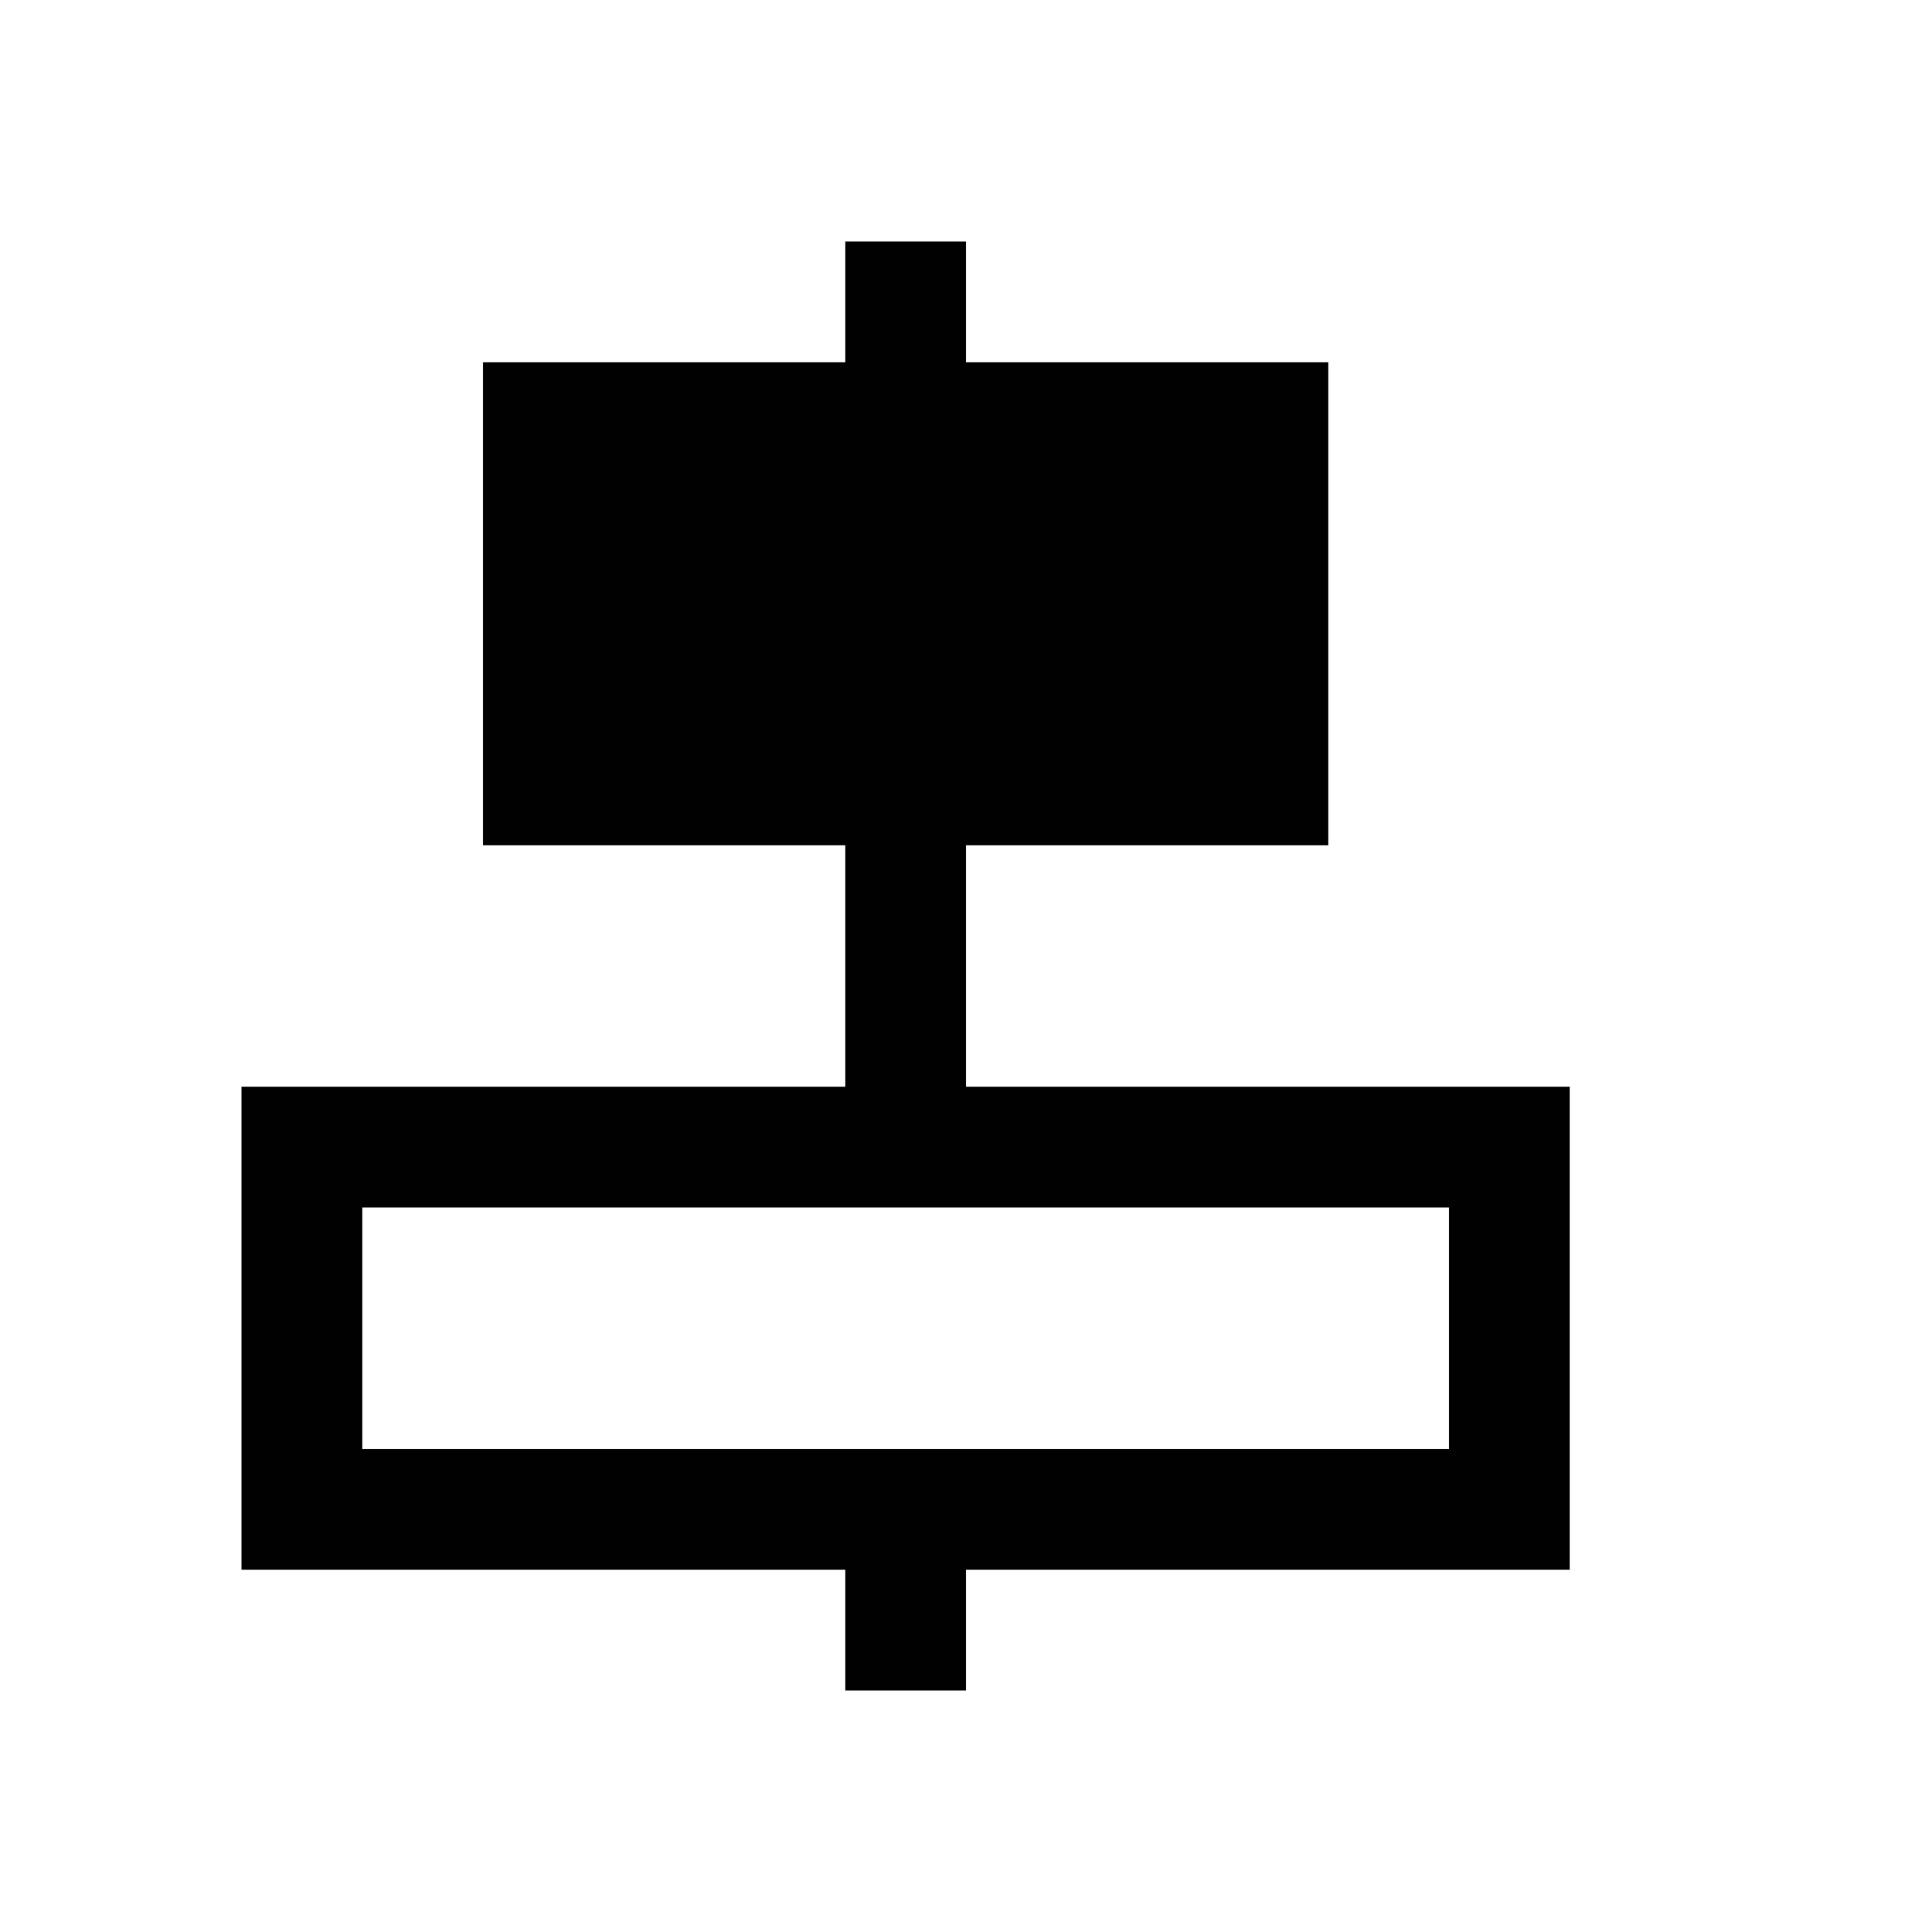
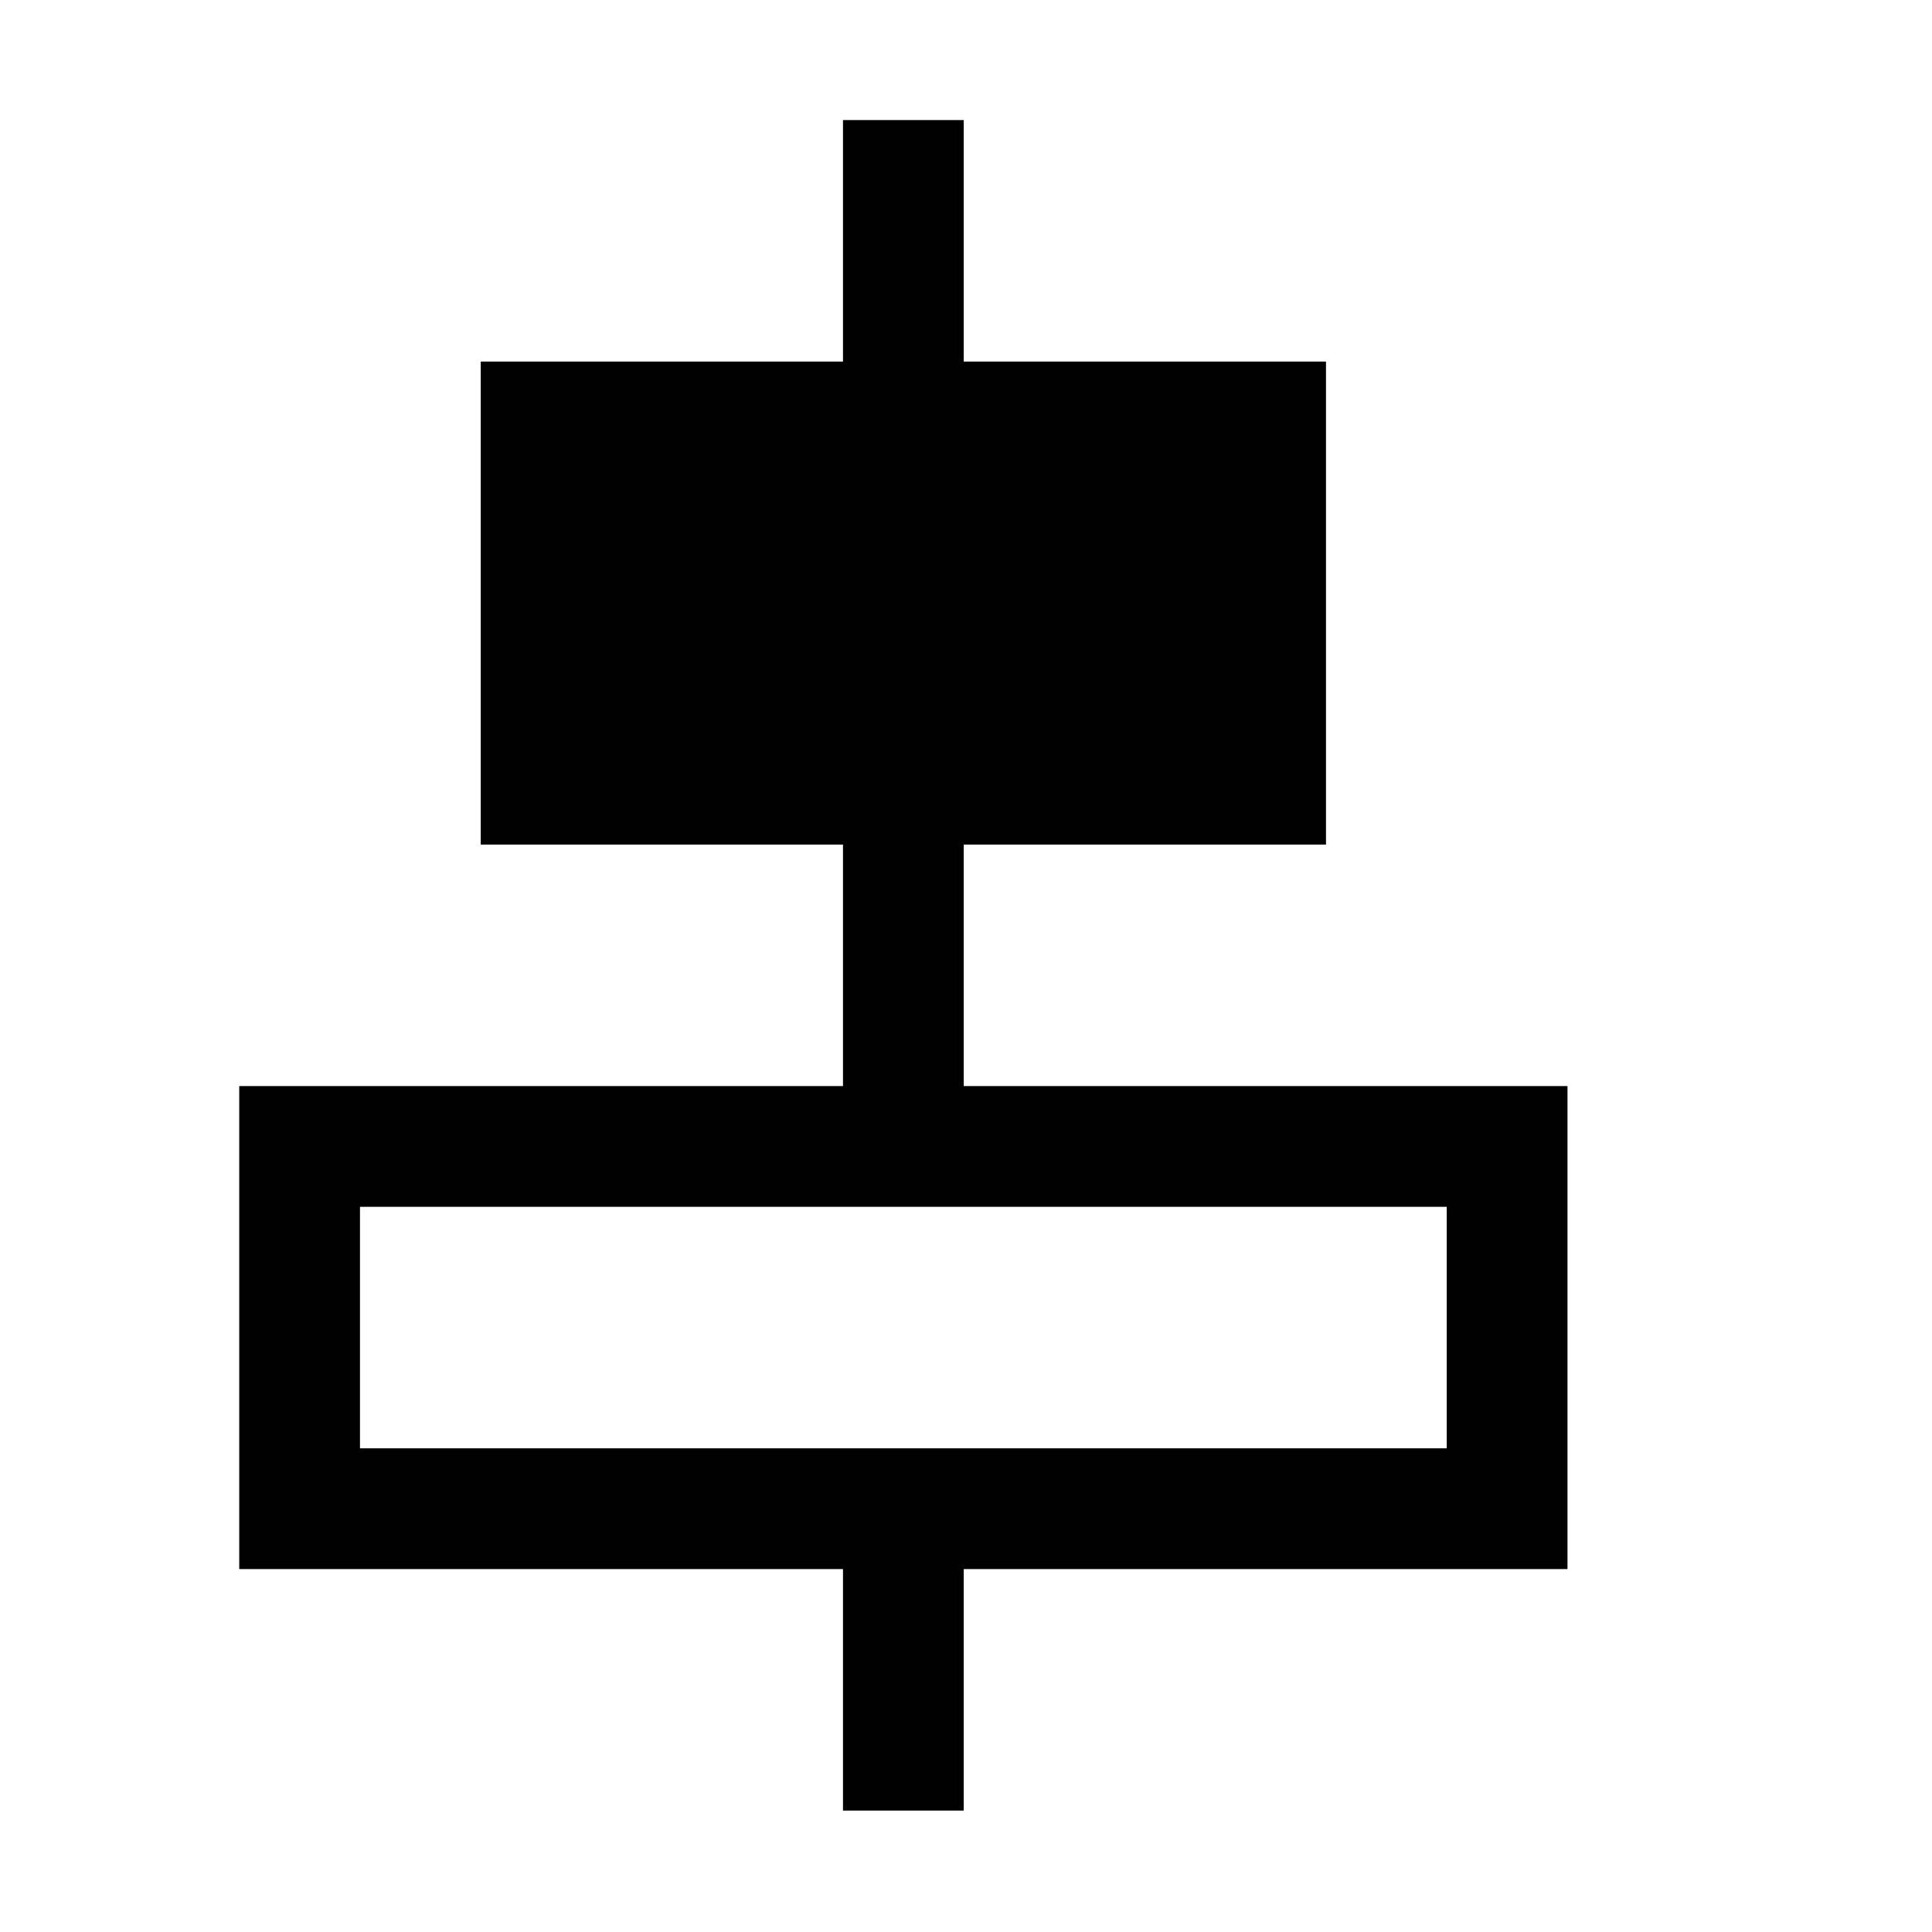
- <svg xmlns="http://www.w3.org/2000/svg" version="1.1" baseProfile="tiny" id="Layer_1" x="0px" y="0px" width="512px" height="512px" viewBox="0 0 512 512" xml:space="preserve">
-   <path fill="#010101" d="M416,288H256v-64h96V96h-96V64h-32v32h-96v128h96v64H64v128h160v32h32v-32h160V288z M384,384H256h-32H96v-64  h128h32h128V384z" />
+ <svg xmlns="http://www.w3.org/2000/svg" version="1.1" id="Layer_1" x="0px" y="0px" viewBox="0 0 512 512" style="enable-background:new 0 0 512 512;" xml:space="preserve">
+   <style type="text/css">
+ 	.st0{fill:#010101;}
+ </style>
+   <path class="st0" d="M255.4,287.82v-64h96v-128h-96v-64h-32v64h-96v128h96v64h-160v128h160v64h32v-64h160v-128H255.4z M383.4,383.82  h-128h-32h-128v-64h128h32h128V383.82z" />
</svg>
